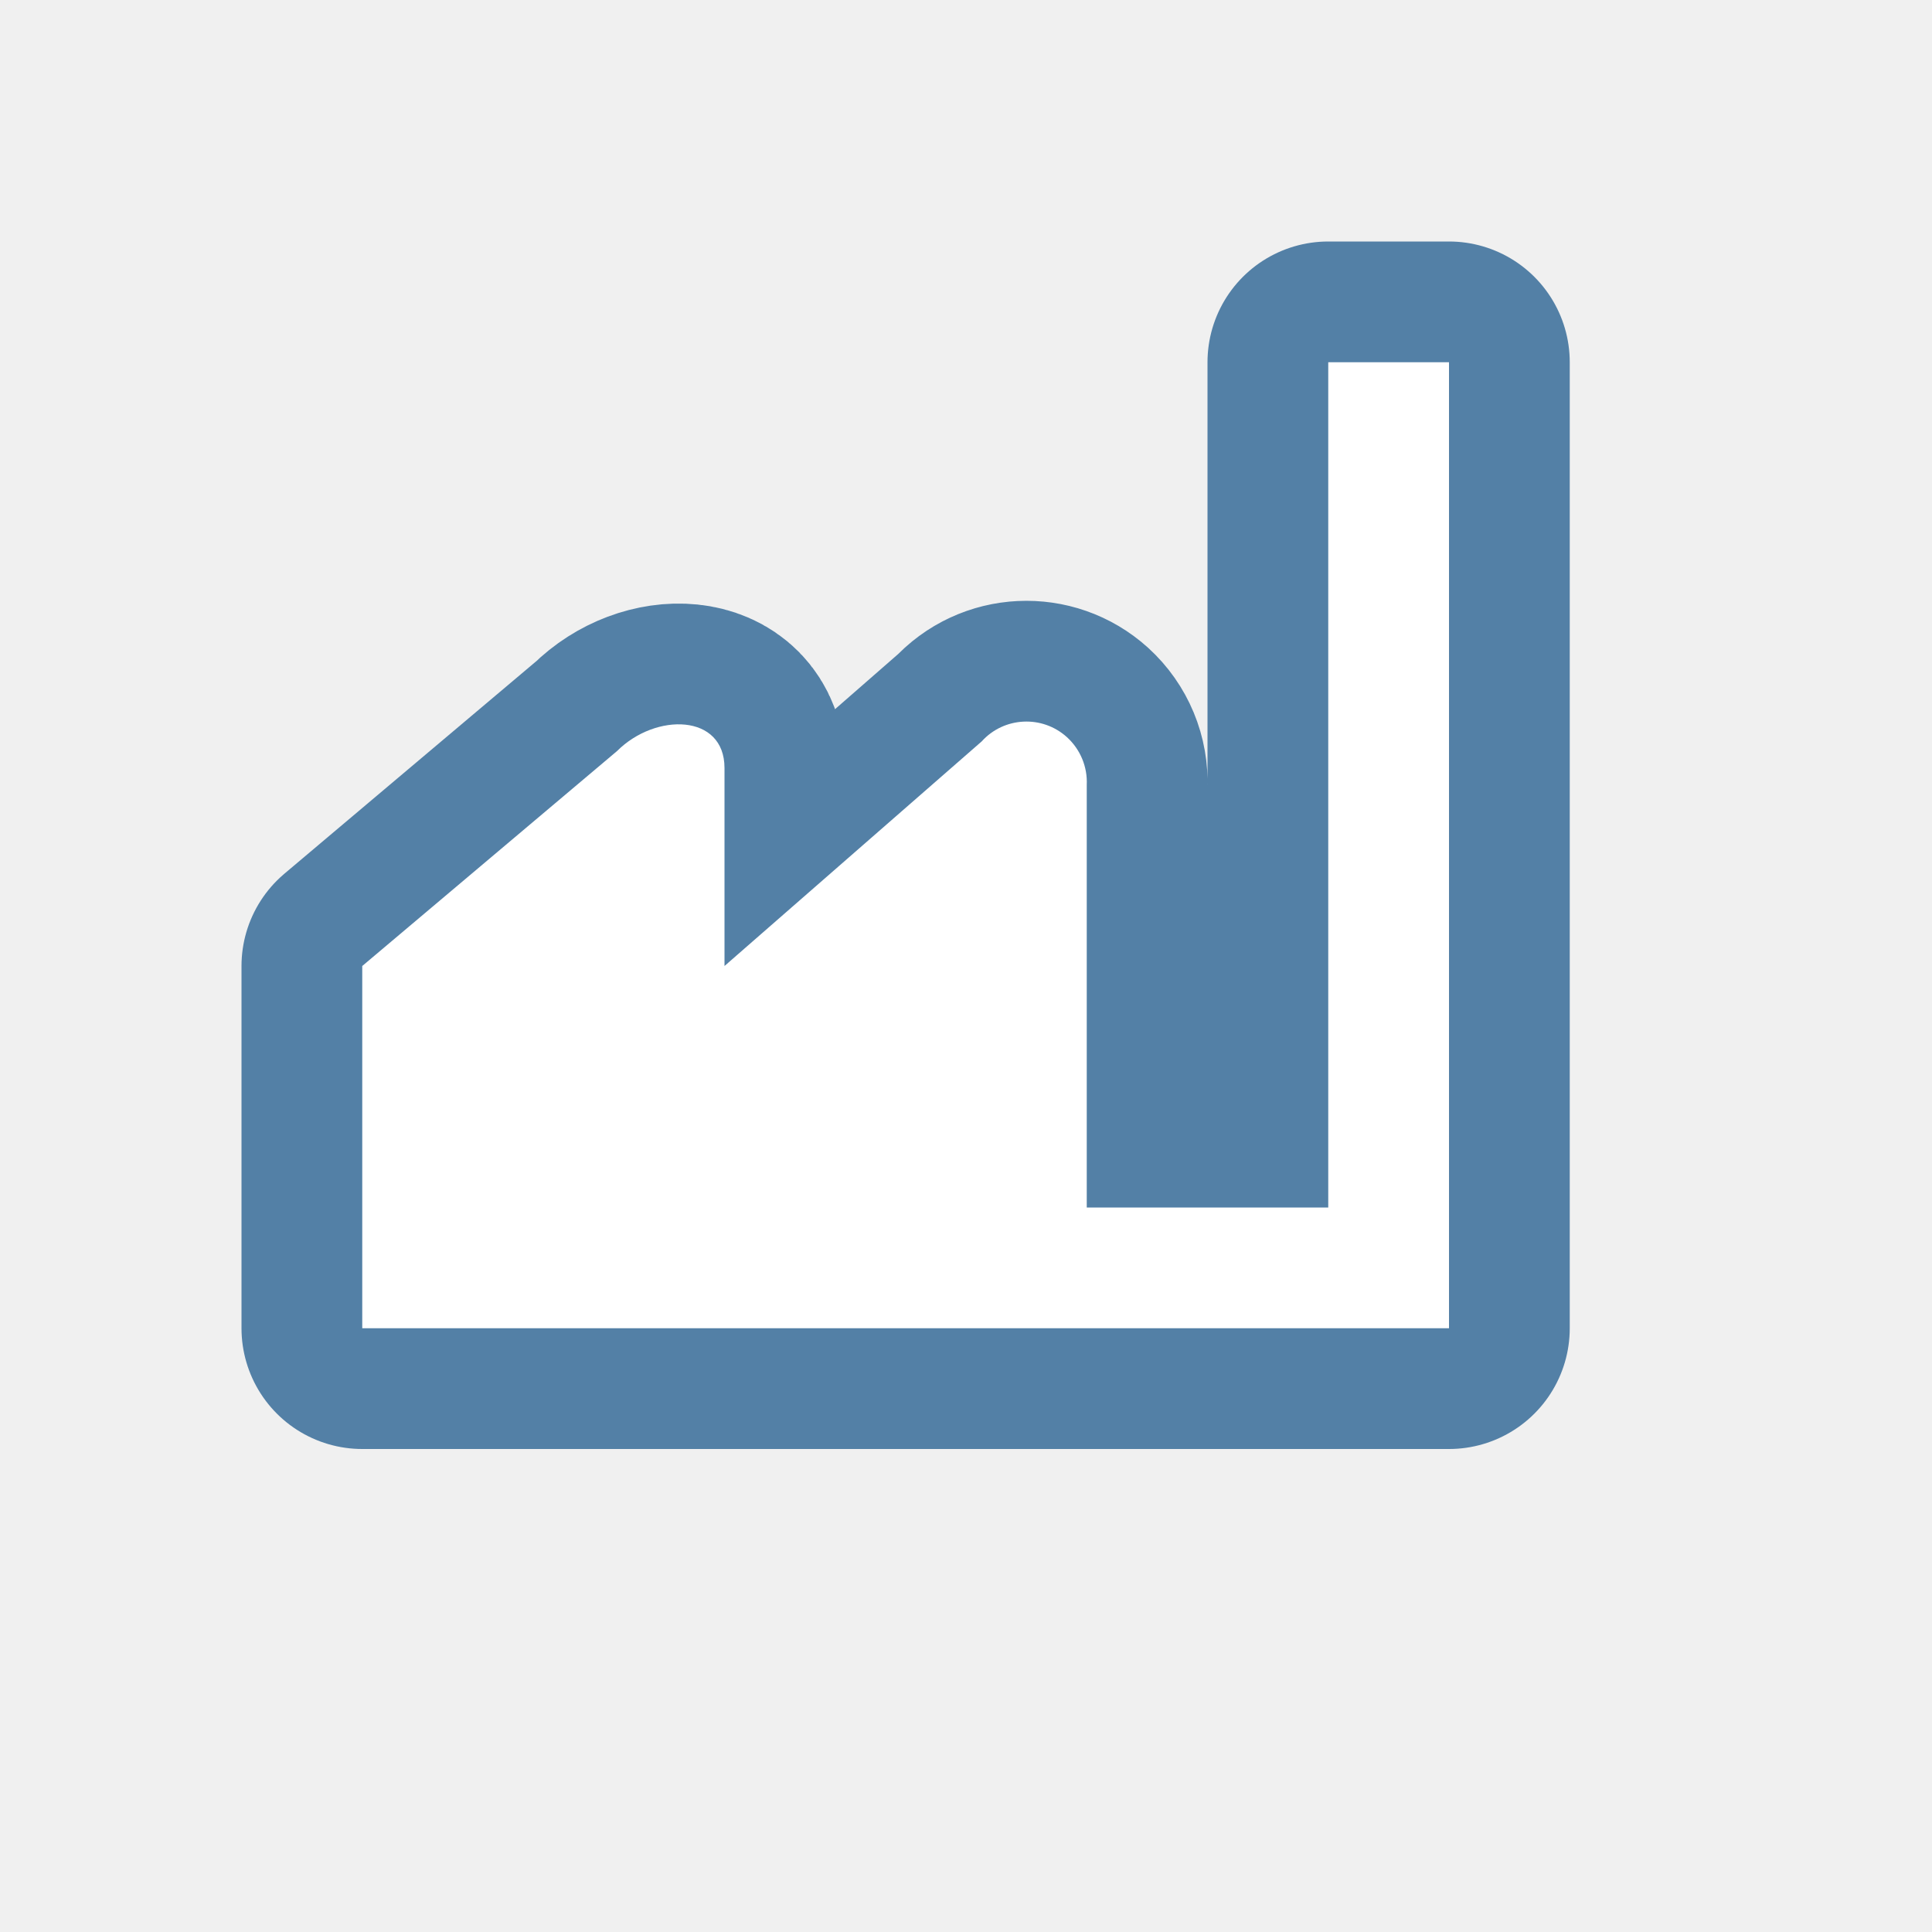
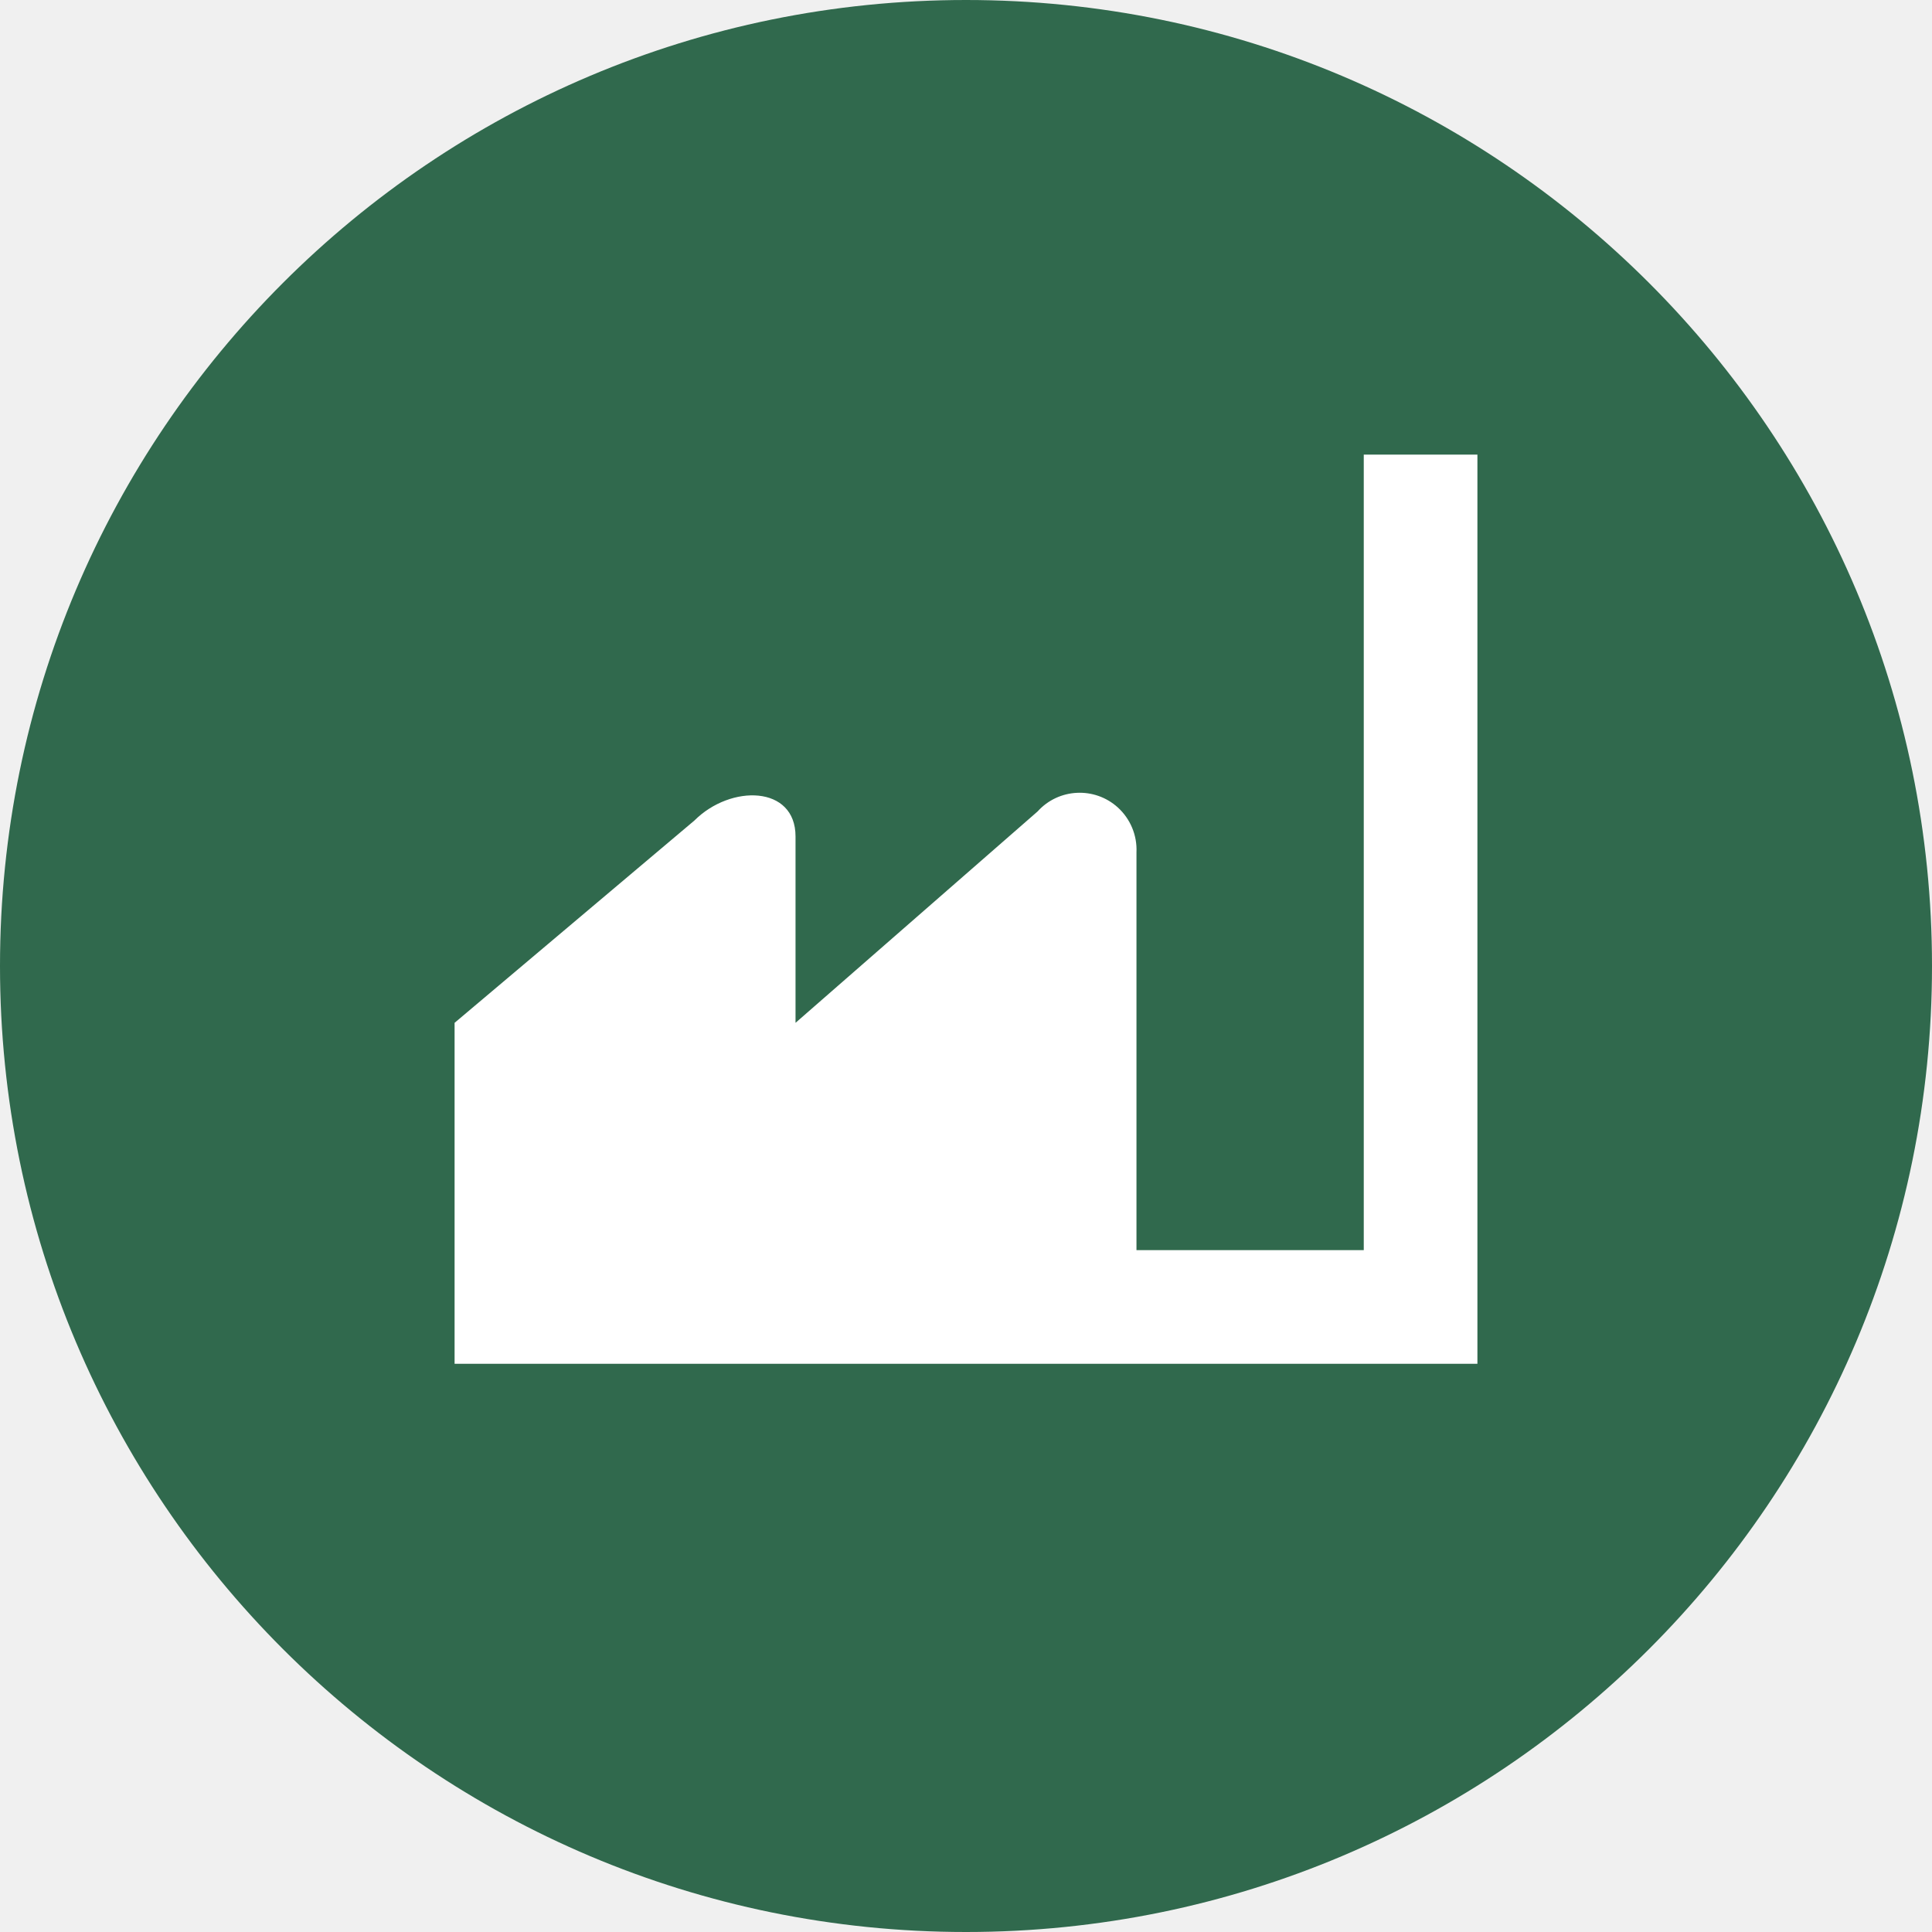
- <svg xmlns="http://www.w3.org/2000/svg" viewBox="0 0 16 16" height="16" width="16">
-   <rect fill="none" x="0" y="0" width="16" height="16" />
-   <path fill="#5380a6" transform="translate(2 2)" d="M10,1v8H1V6l2.11-1.78C3.43,3.9,4,3.91,4,4.36V6l2.13-1.86c0.185-0.205,0.502-0.22,0.706-0.035  C6.947,4.206,7.007,4.351,7,4.5V8h2V1H10z" style="stroke-linejoin:round;stroke-miterlimit:4;" stroke="#5380a6" stroke-width="2" />
-   <path fill="#ffffff" transform="translate(2 2)" d="M10,1v8H1V6l2.11-1.78C3.43,3.9,4,3.91,4,4.36V6l2.13-1.86c0.185-0.205,0.502-0.22,0.706-0.035  C6.947,4.206,7.007,4.351,7,4.5V8h2V1H10z" />
+ <svg xmlns="http://www.w3.org/2000/svg" viewBox="0 0 17 17" height="17" width="17">
+   <rect fill="none" x="0" y="0" width="17" height="17" />
+   <rect x="0" y="0" width="17" height="17" rx="8.5" ry="8.5" fill="#30694d" />
+   <path fill="#ffffff" transform="translate(3 3)" d="M10,1v8H1V6l2.11-1.78C3.43,3.9,4,3.91,4,4.36V6l2.13-1.86c0.185-0.205,0.502-0.22,0.706-0.035  C6.947,4.206,7.007,4.351,7,4.5V8h2V1H10z" />
</svg>
